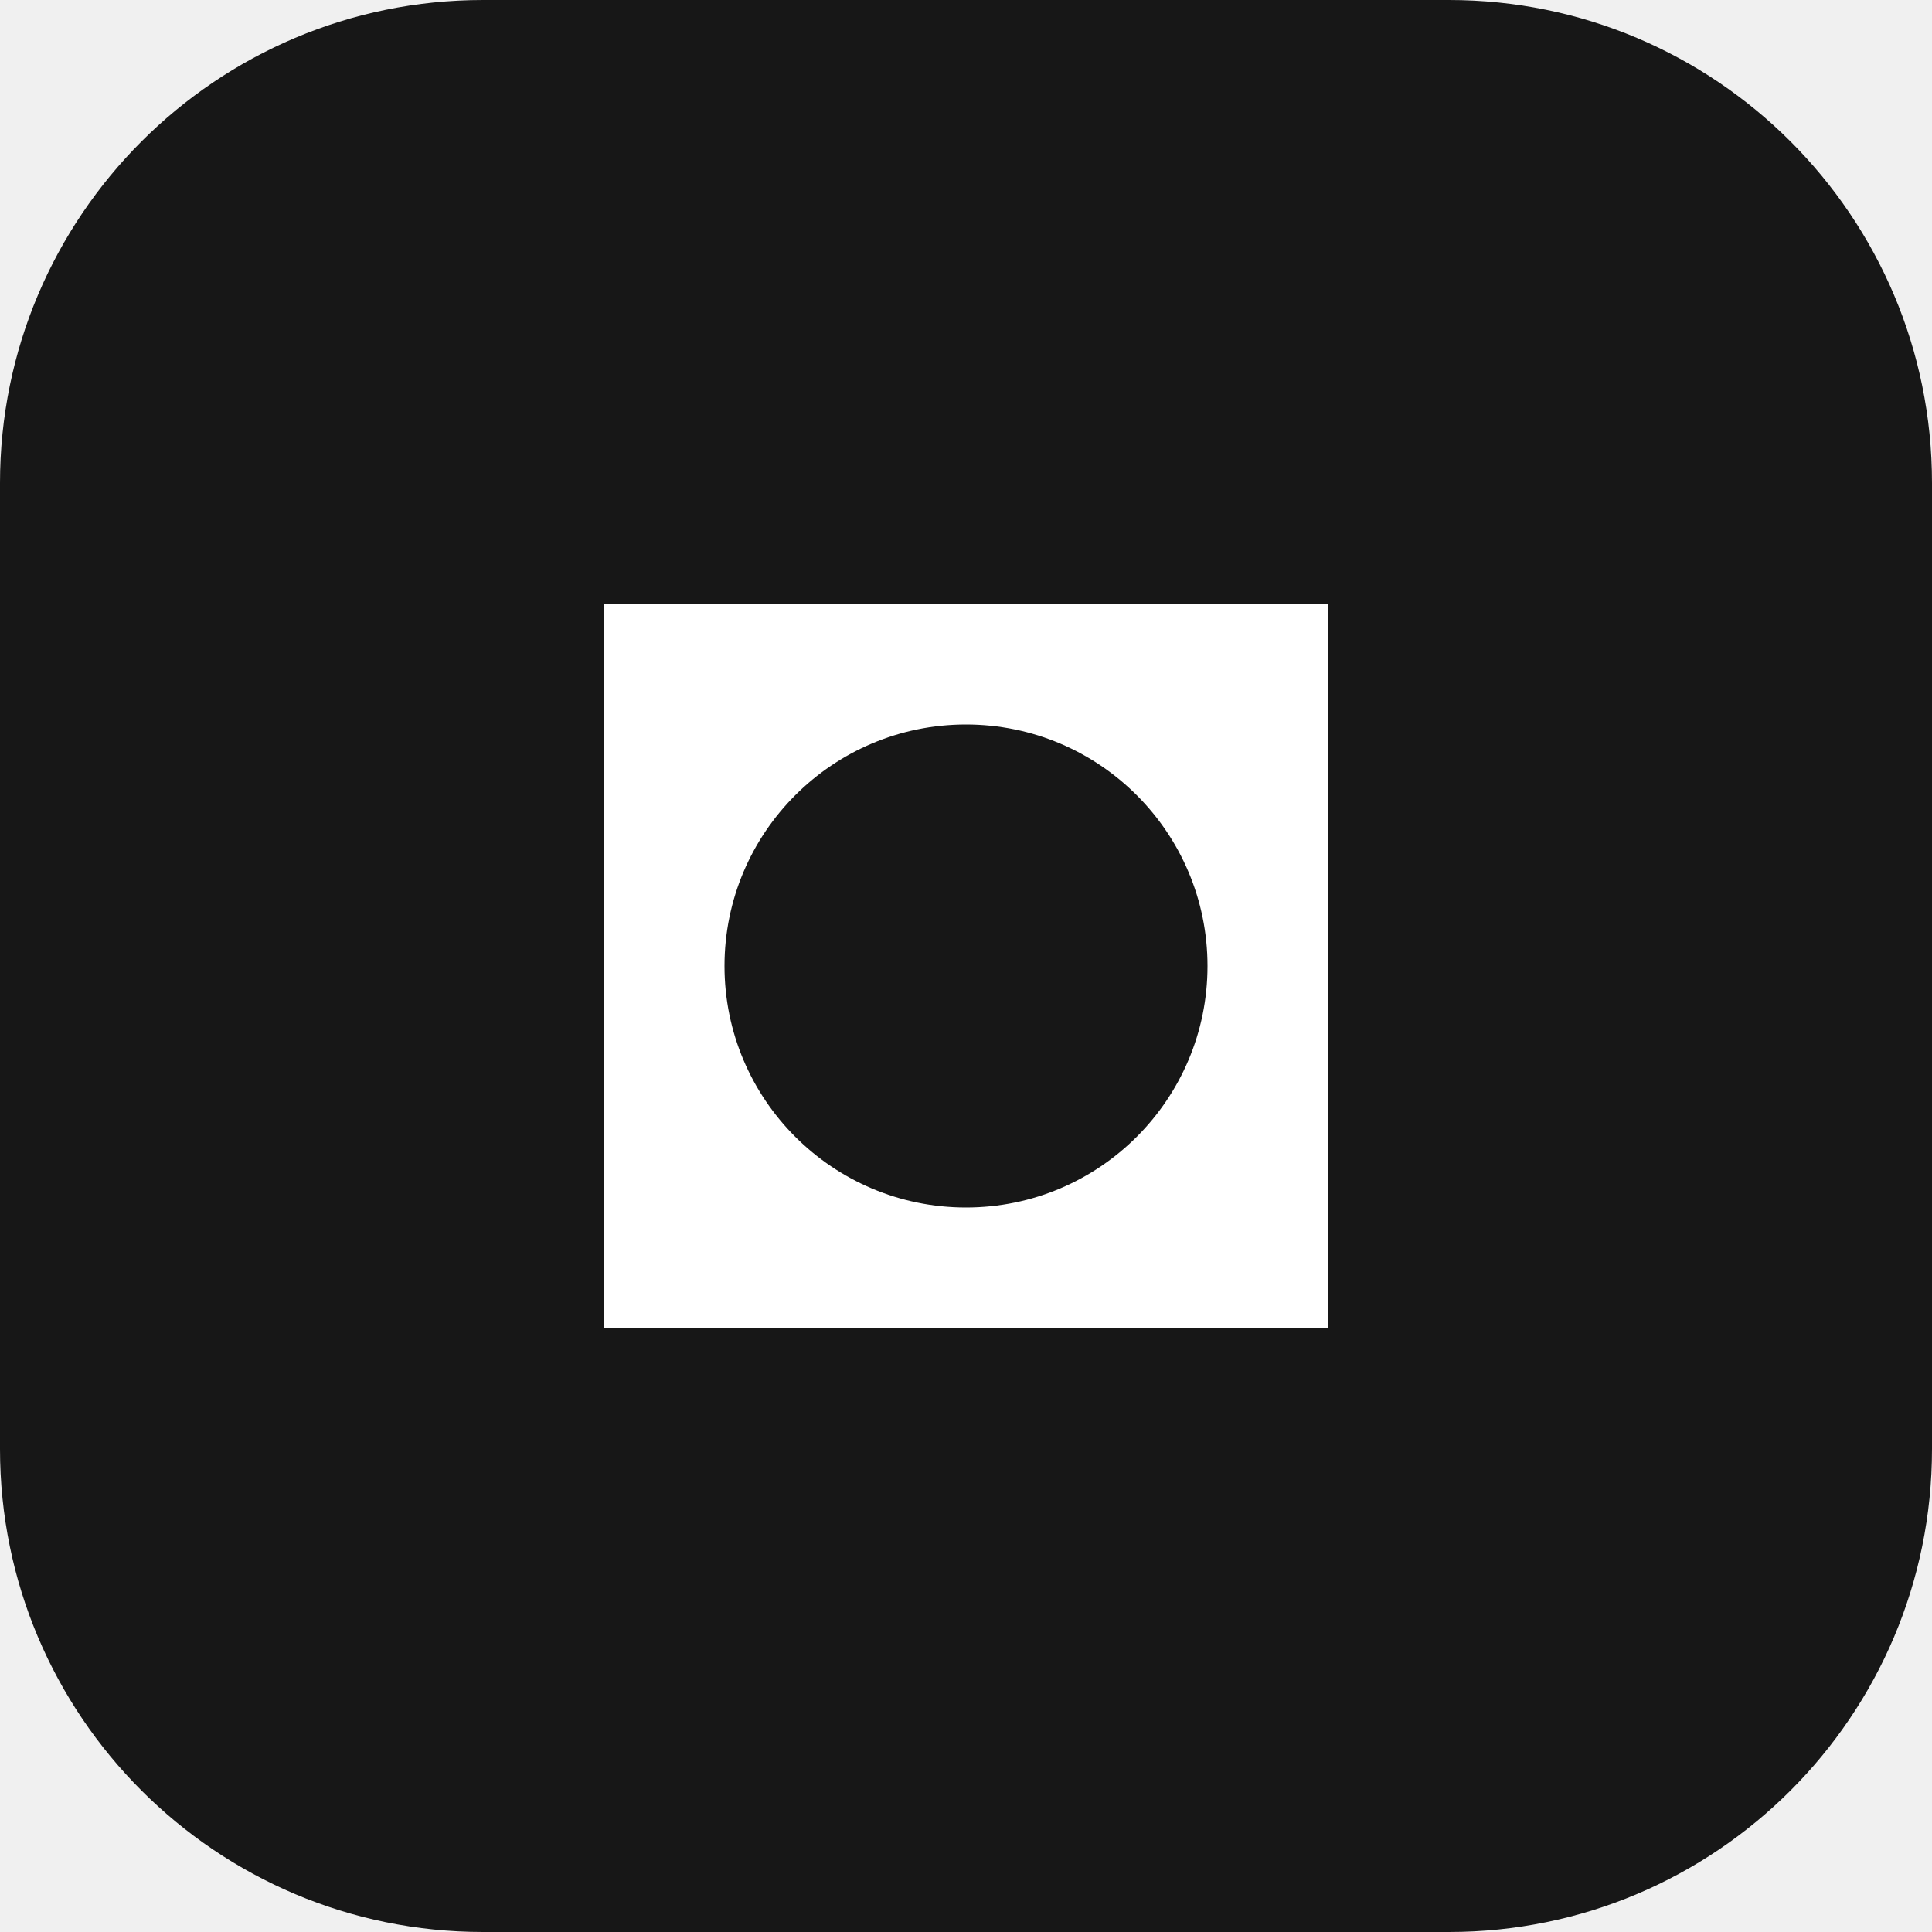
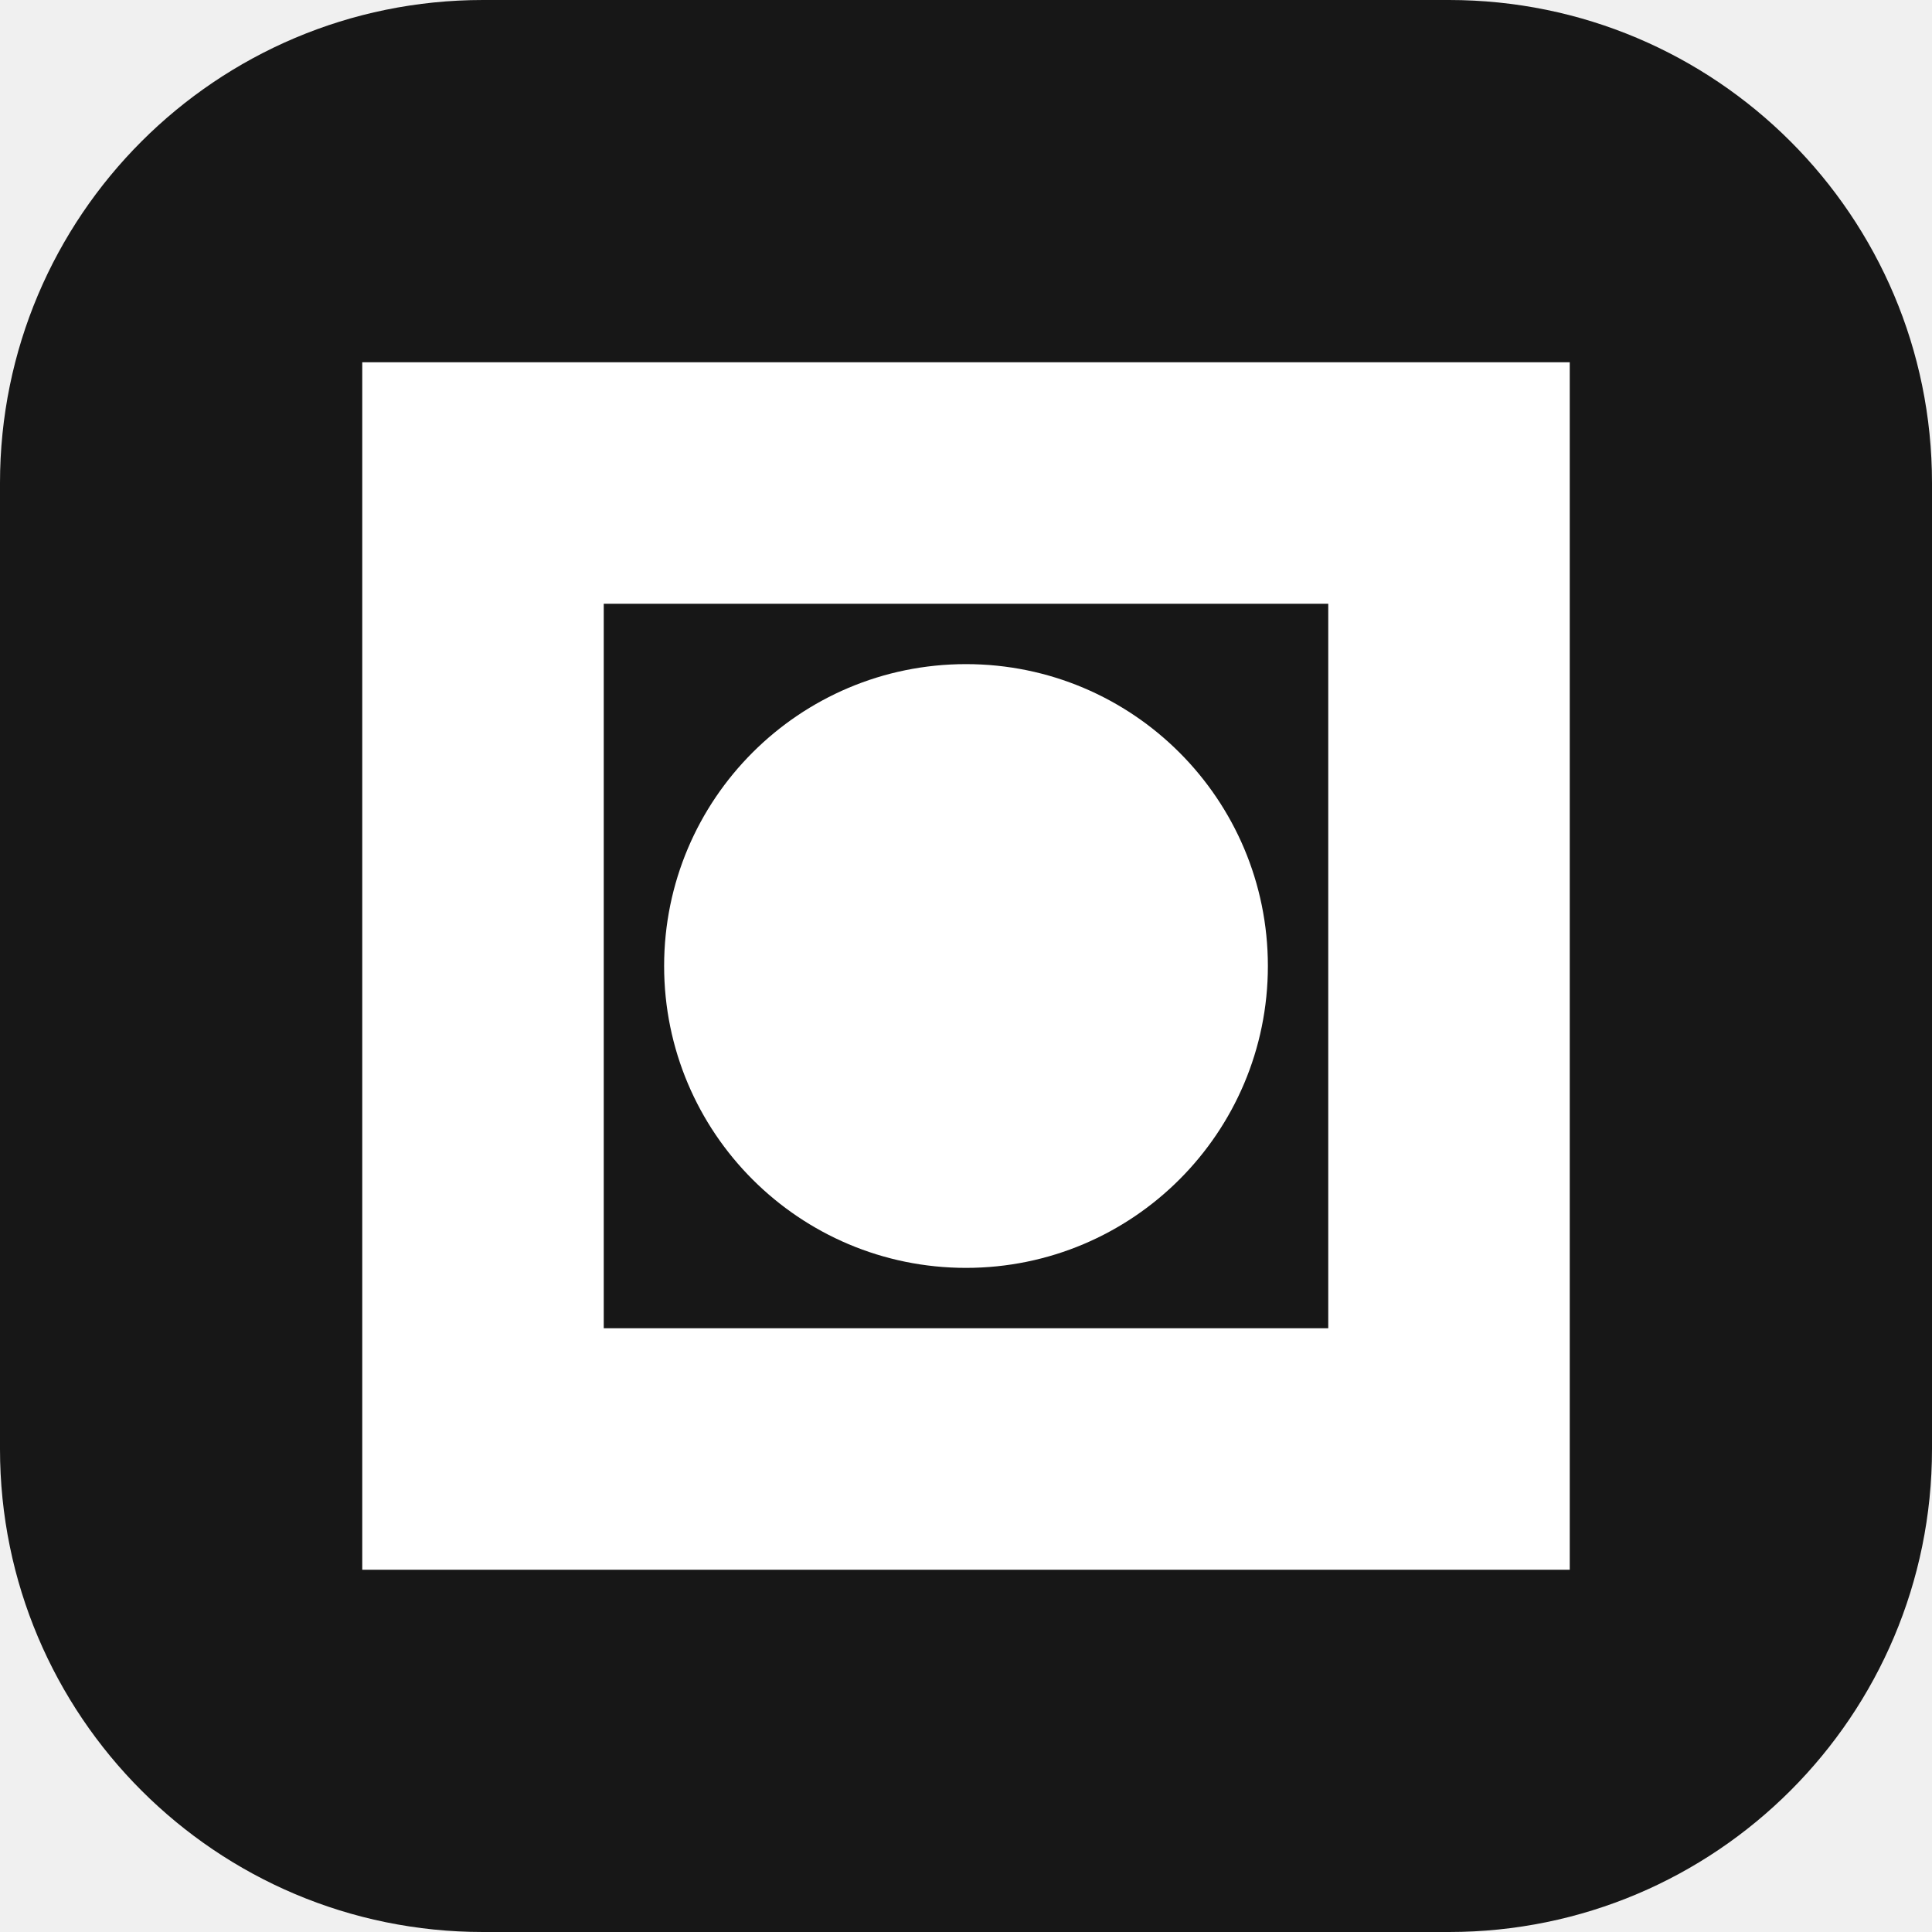
<svg xmlns="http://www.w3.org/2000/svg" viewBox="0 0 512 512">
  <rect width="512" height="512" rx="128" fill="#171717" />
-   <path d="M160 160h192v192H160z" fill="#ffffff" />
-   <circle cx="256" cy="256" r="64" fill="#171717" />
+   <path d="M96 96h320v320H96z" fill="#ffffff" />
+   <path d="M160 160h192v192H160z" fill="#171717" />
+   <circle cx="256" cy="256" r="80" fill="#ffffff" />
</svg>
